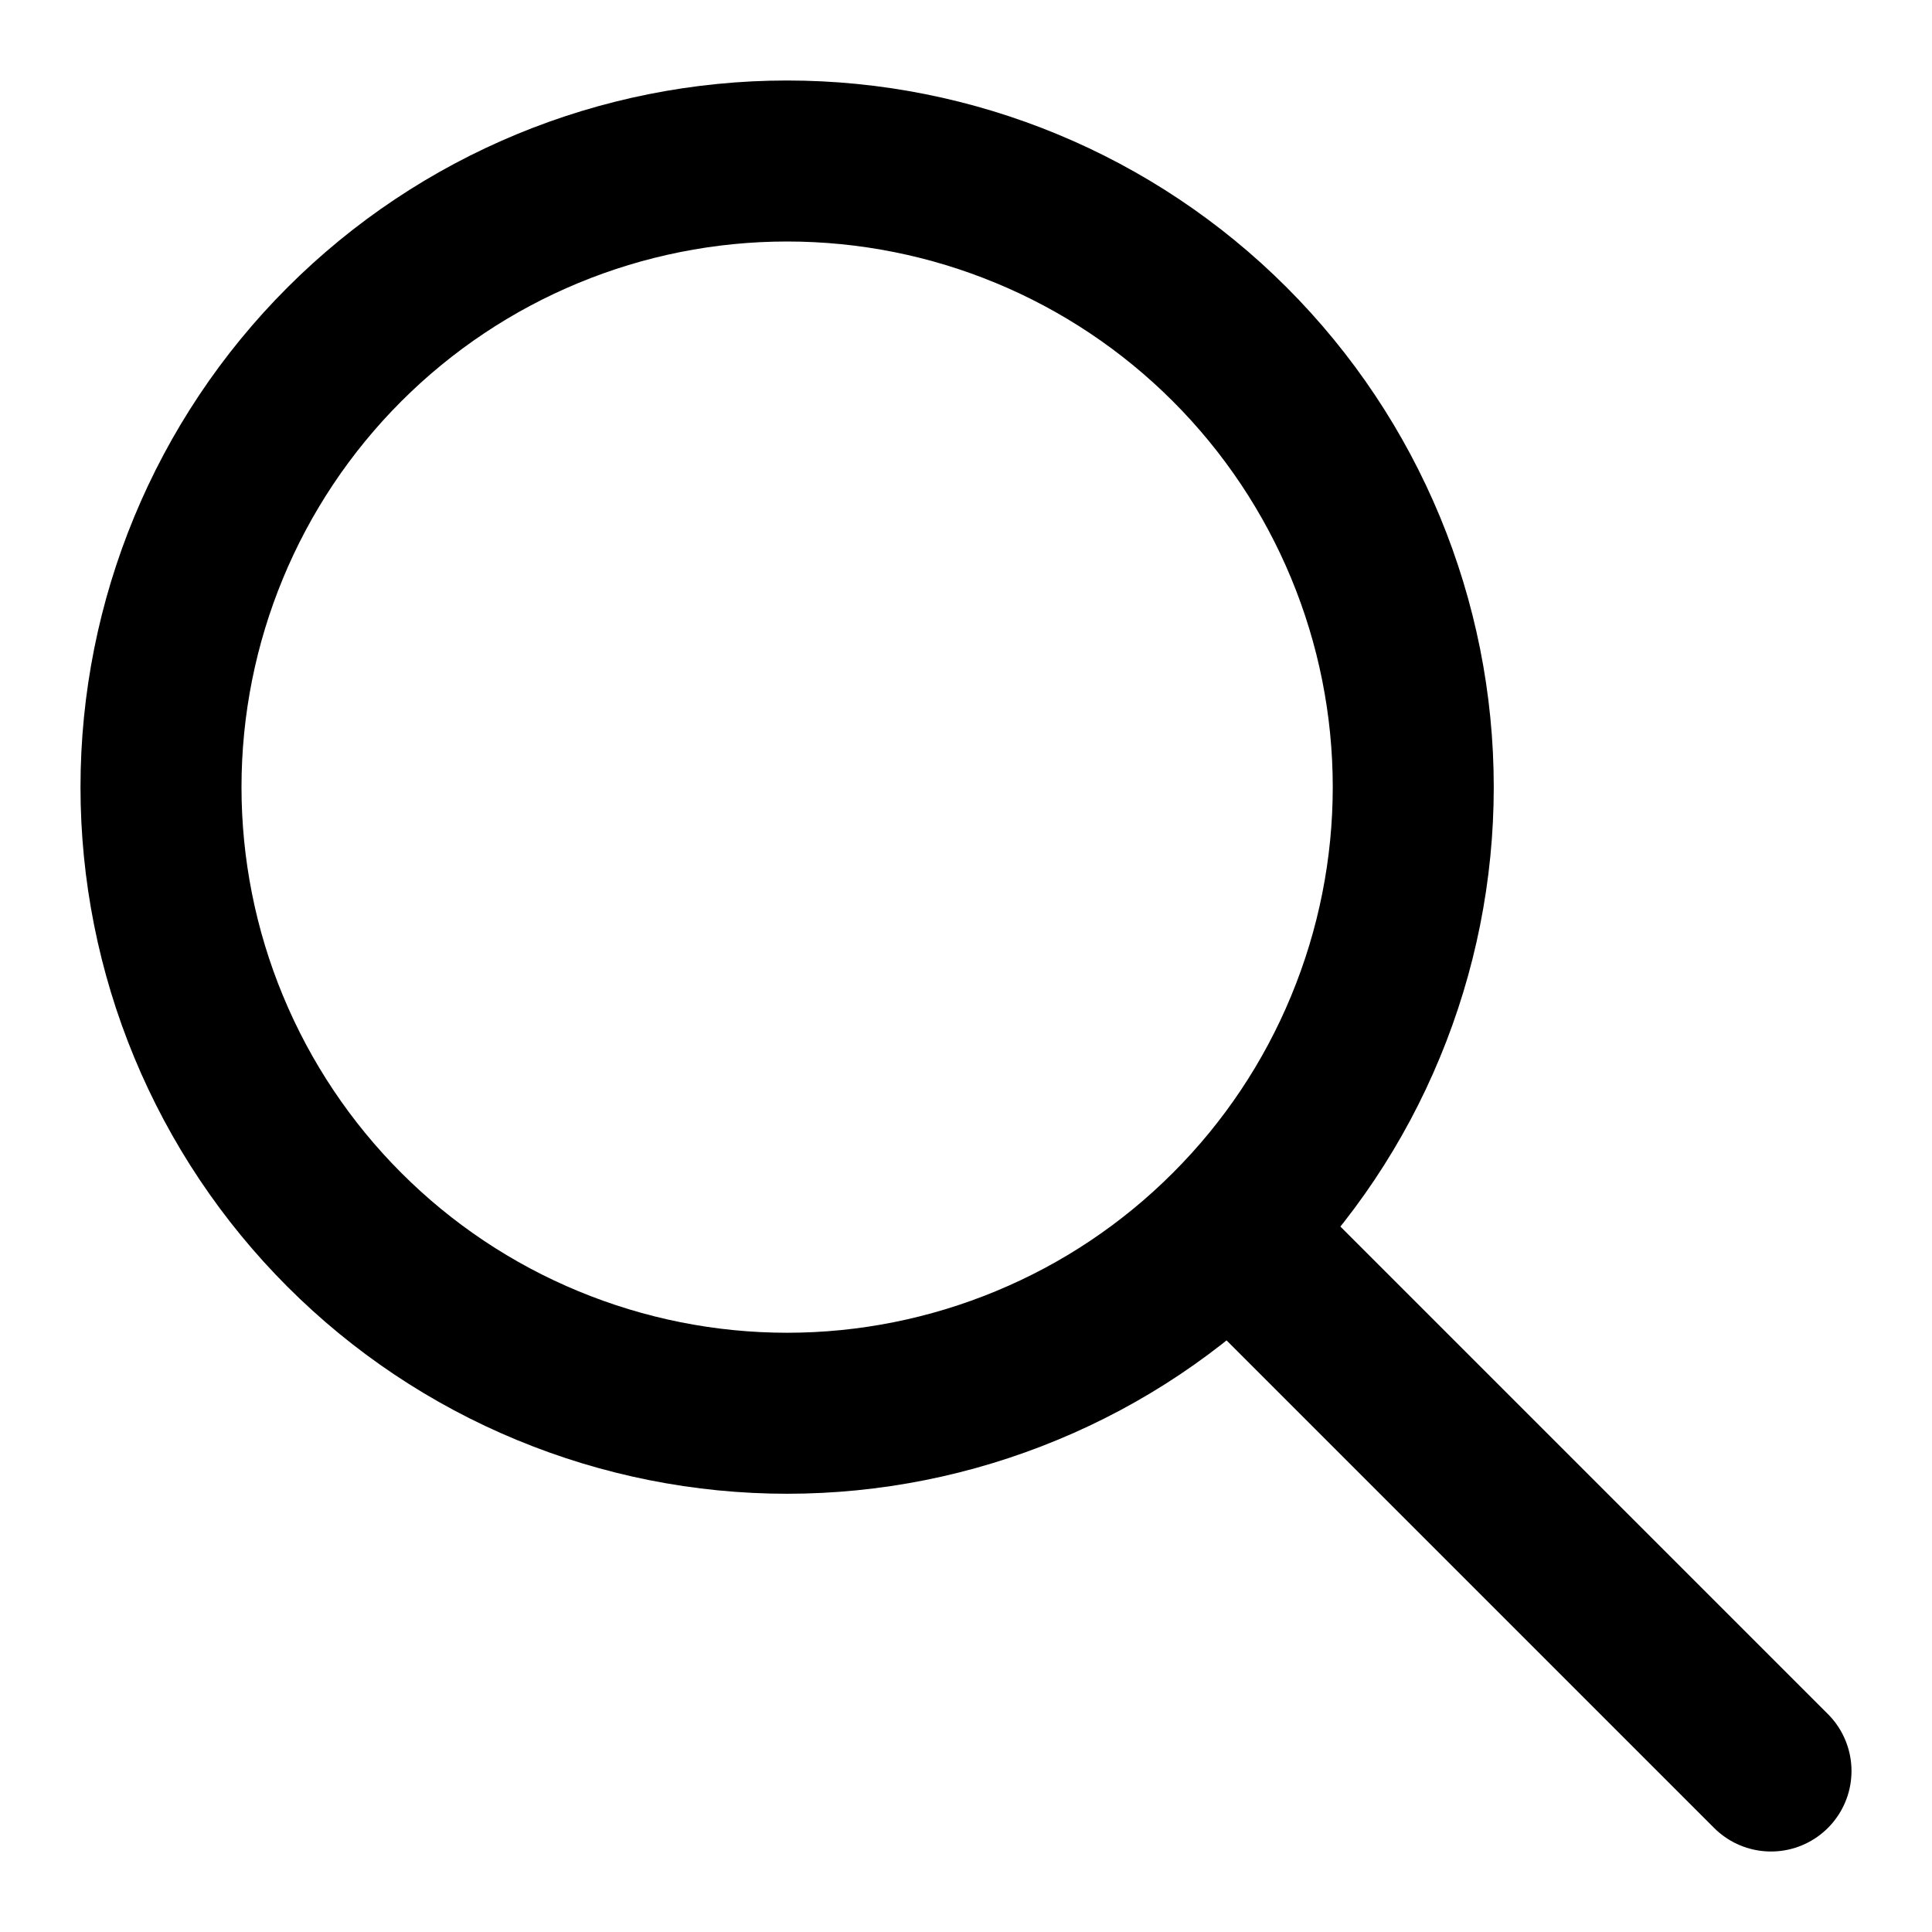
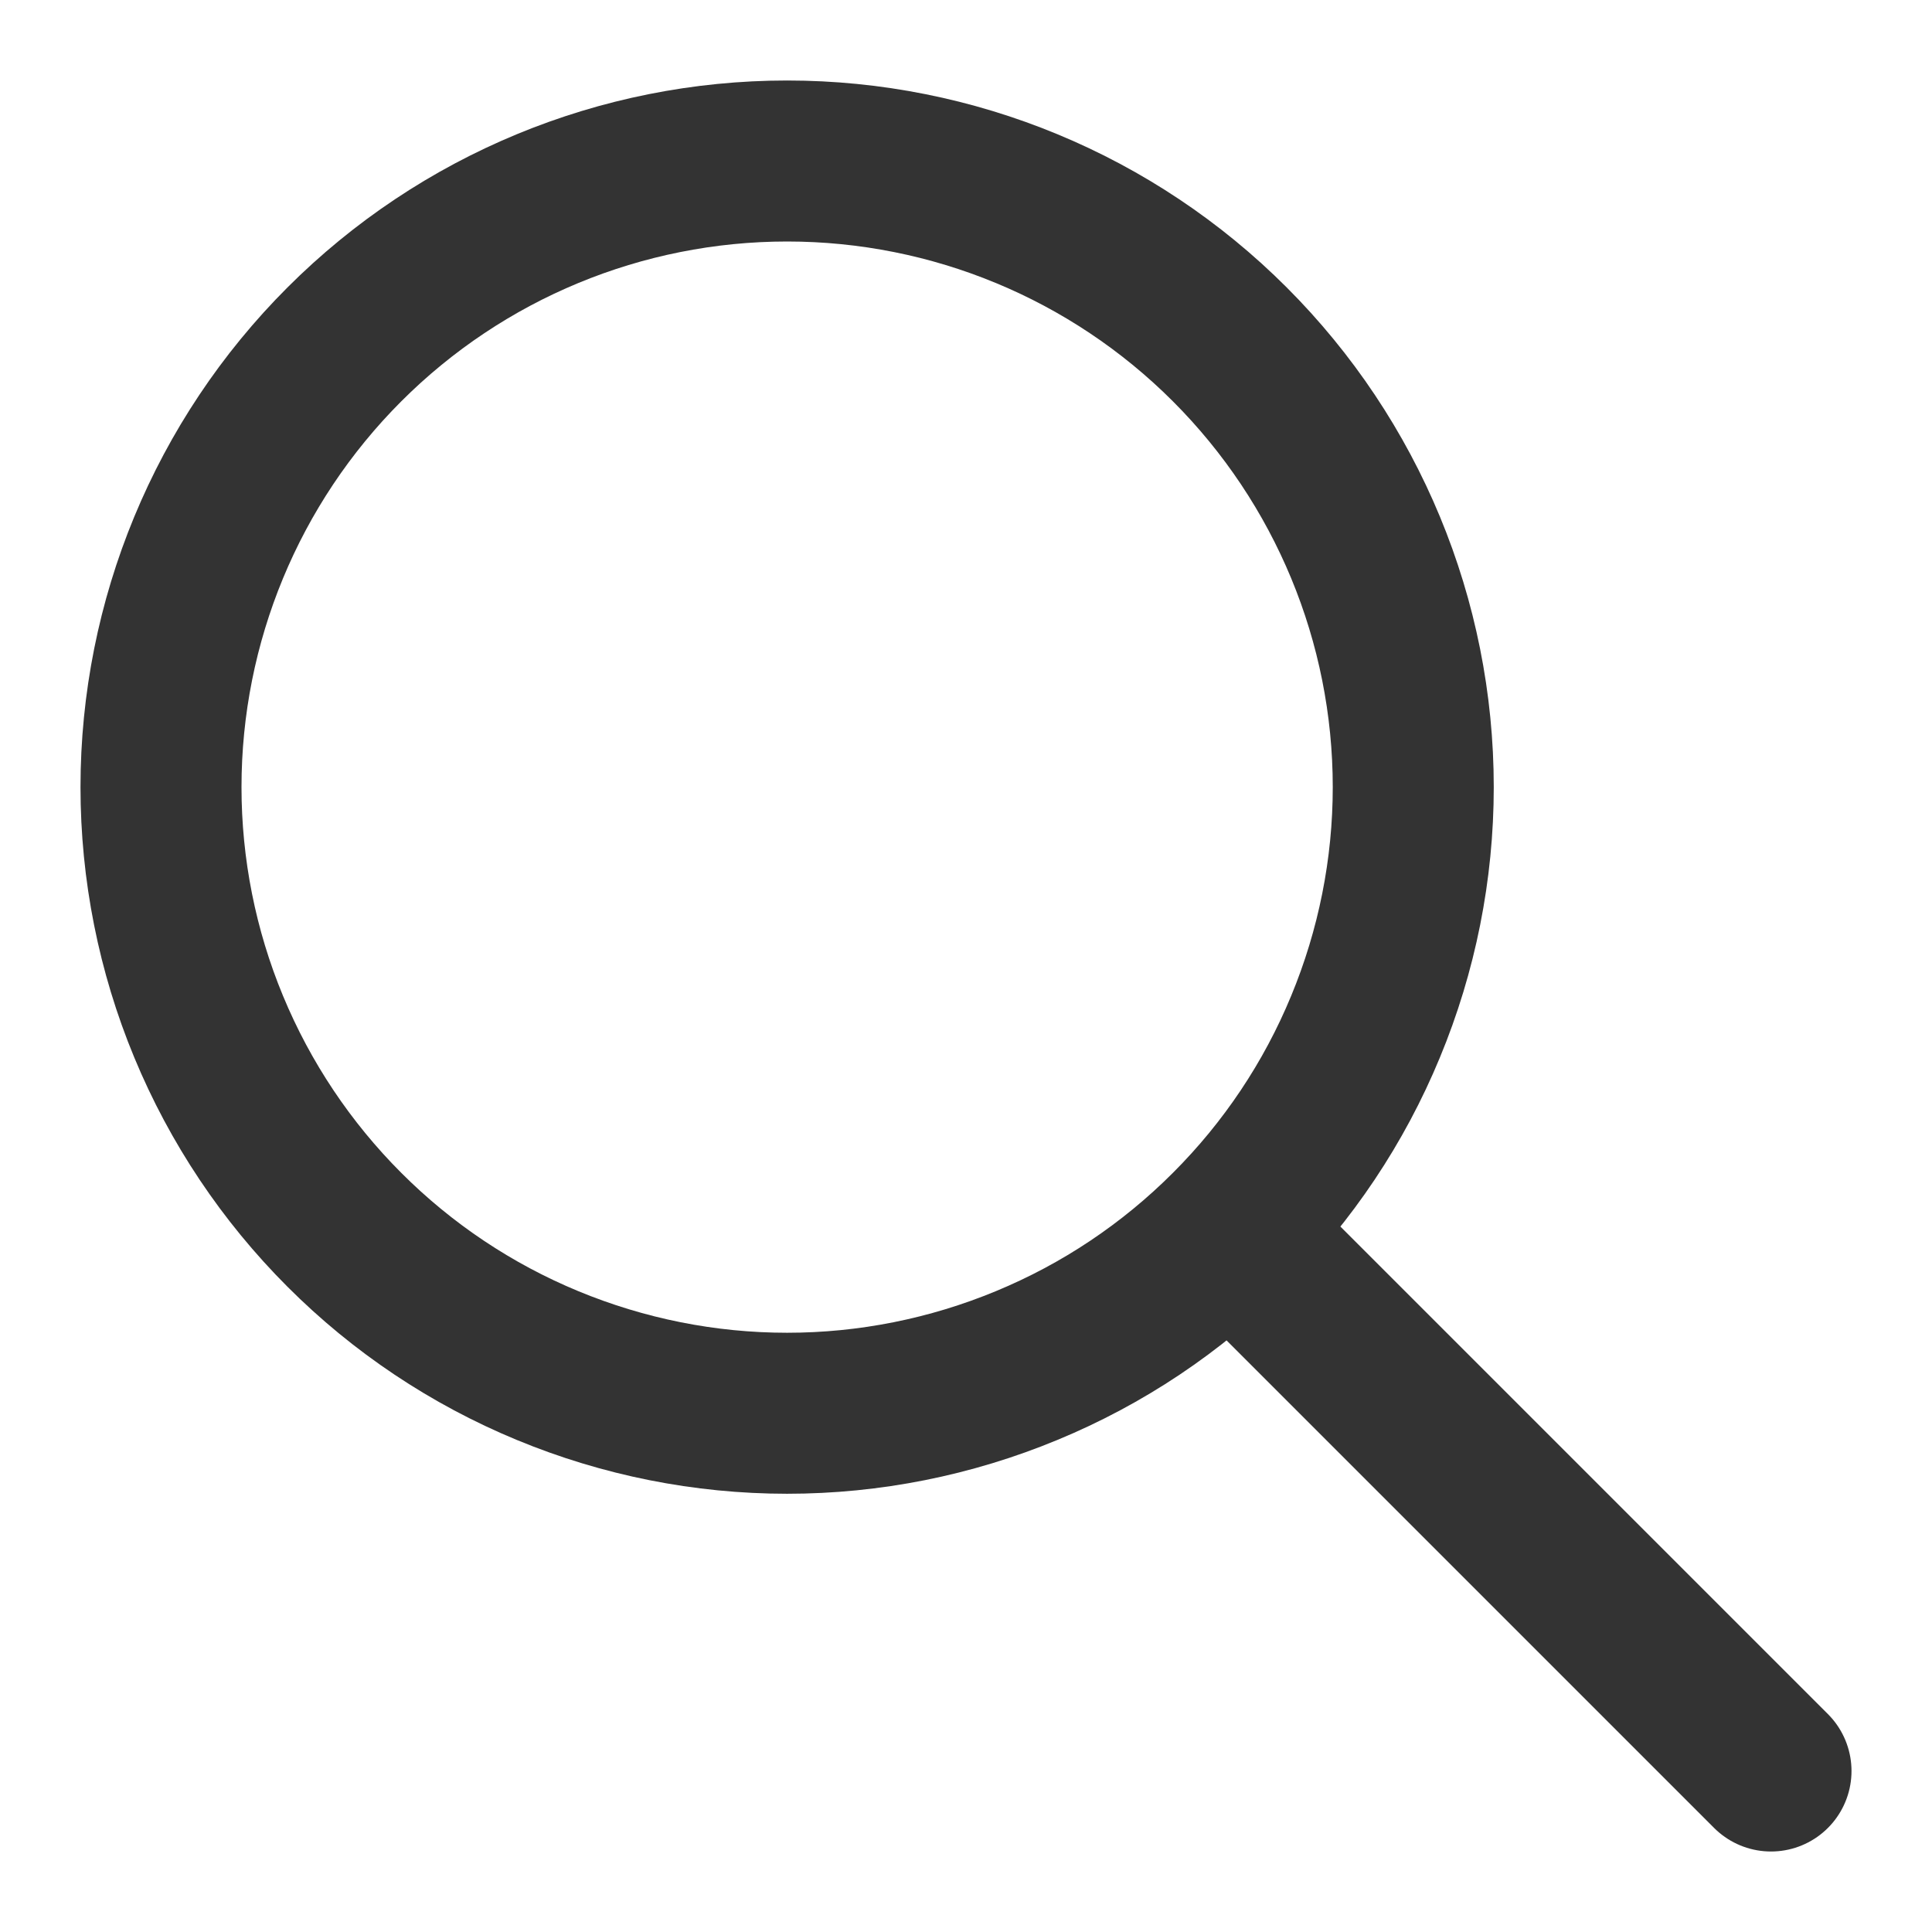
<svg xmlns="http://www.w3.org/2000/svg" width="24" height="24" viewBox="0 0 24 24" fill="none">
-   <path d="M22 22L15.333 15.333L22 22ZM17.556 9.778C17.556 10.799 17.354 11.811 16.963 12.754C16.573 13.698 16 14.555 15.277 15.277C14.555 16 13.698 16.573 12.754 16.963C11.811 17.354 10.799 17.556 9.778 17.556C8.756 17.556 7.745 17.354 6.801 16.963C5.858 16.573 5 16 4.278 15.277C3.556 14.555 2.983 13.698 2.592 12.754C2.201 11.811 2 10.799 2 9.778C2 7.715 2.819 5.737 4.278 4.278C5.737 2.819 7.715 2 9.778 2C11.841 2 13.819 2.819 15.277 4.278C16.736 5.737 17.556 7.715 17.556 9.778Z" stroke="currentColor" stroke-width="2" stroke-linecap="round" stroke-linejoin="round" />
+   <path d="M22 22L15.333 15.333L22 22ZM17.556 9.778C17.556 10.799 17.354 11.811 16.963 12.754C16.573 13.698 16 14.555 15.277 15.277C14.555 16 13.698 16.573 12.754 16.963C11.811 17.354 10.799 17.556 9.778 17.556C8.756 17.556 7.745 17.354 6.801 16.963C5.858 16.573 5 16 4.278 15.277C3.556 14.555 2.983 13.698 2.592 12.754C2.201 11.811 2 10.799 2 9.778C2 7.715 2.819 5.737 4.278 4.278C5.737 2.819 7.715 2 9.778 2C11.841 2 13.819 2.819 15.277 4.278C16.736 5.737 17.556 7.715 17.556 9.778Z" stroke="#333" stroke-width="2" stroke-linecap="round" stroke-linejoin="round" />
</svg>
